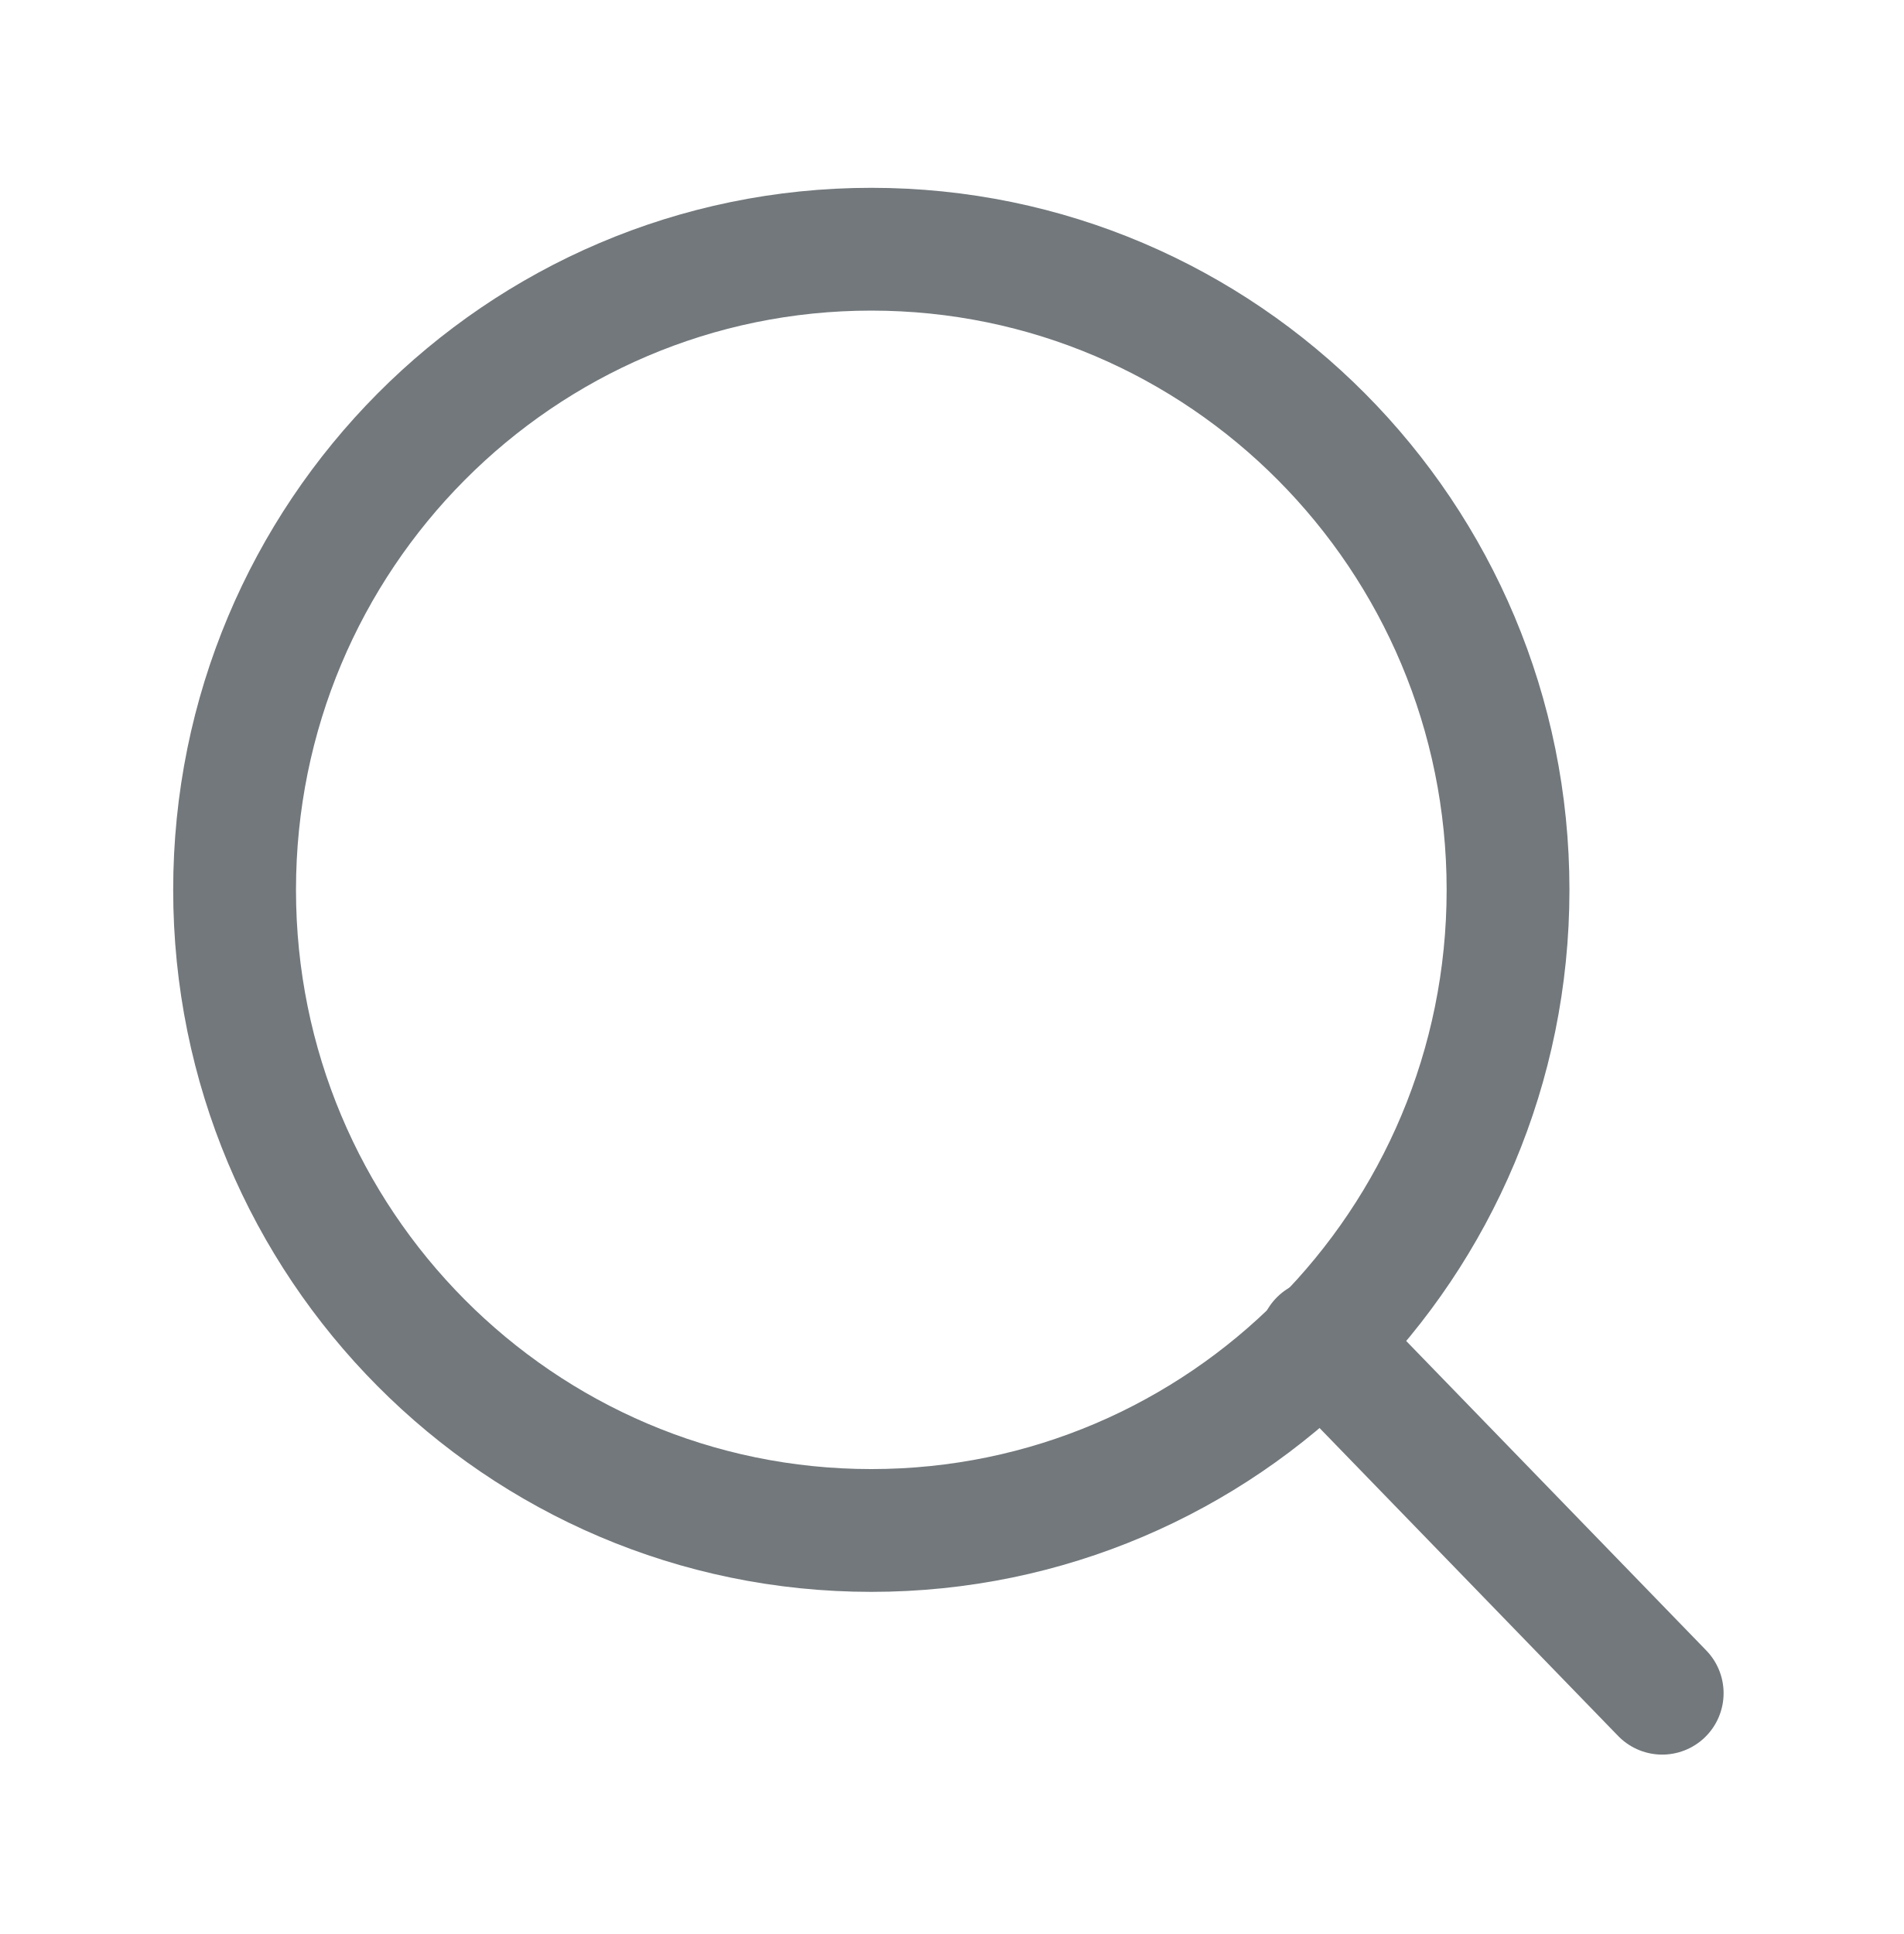
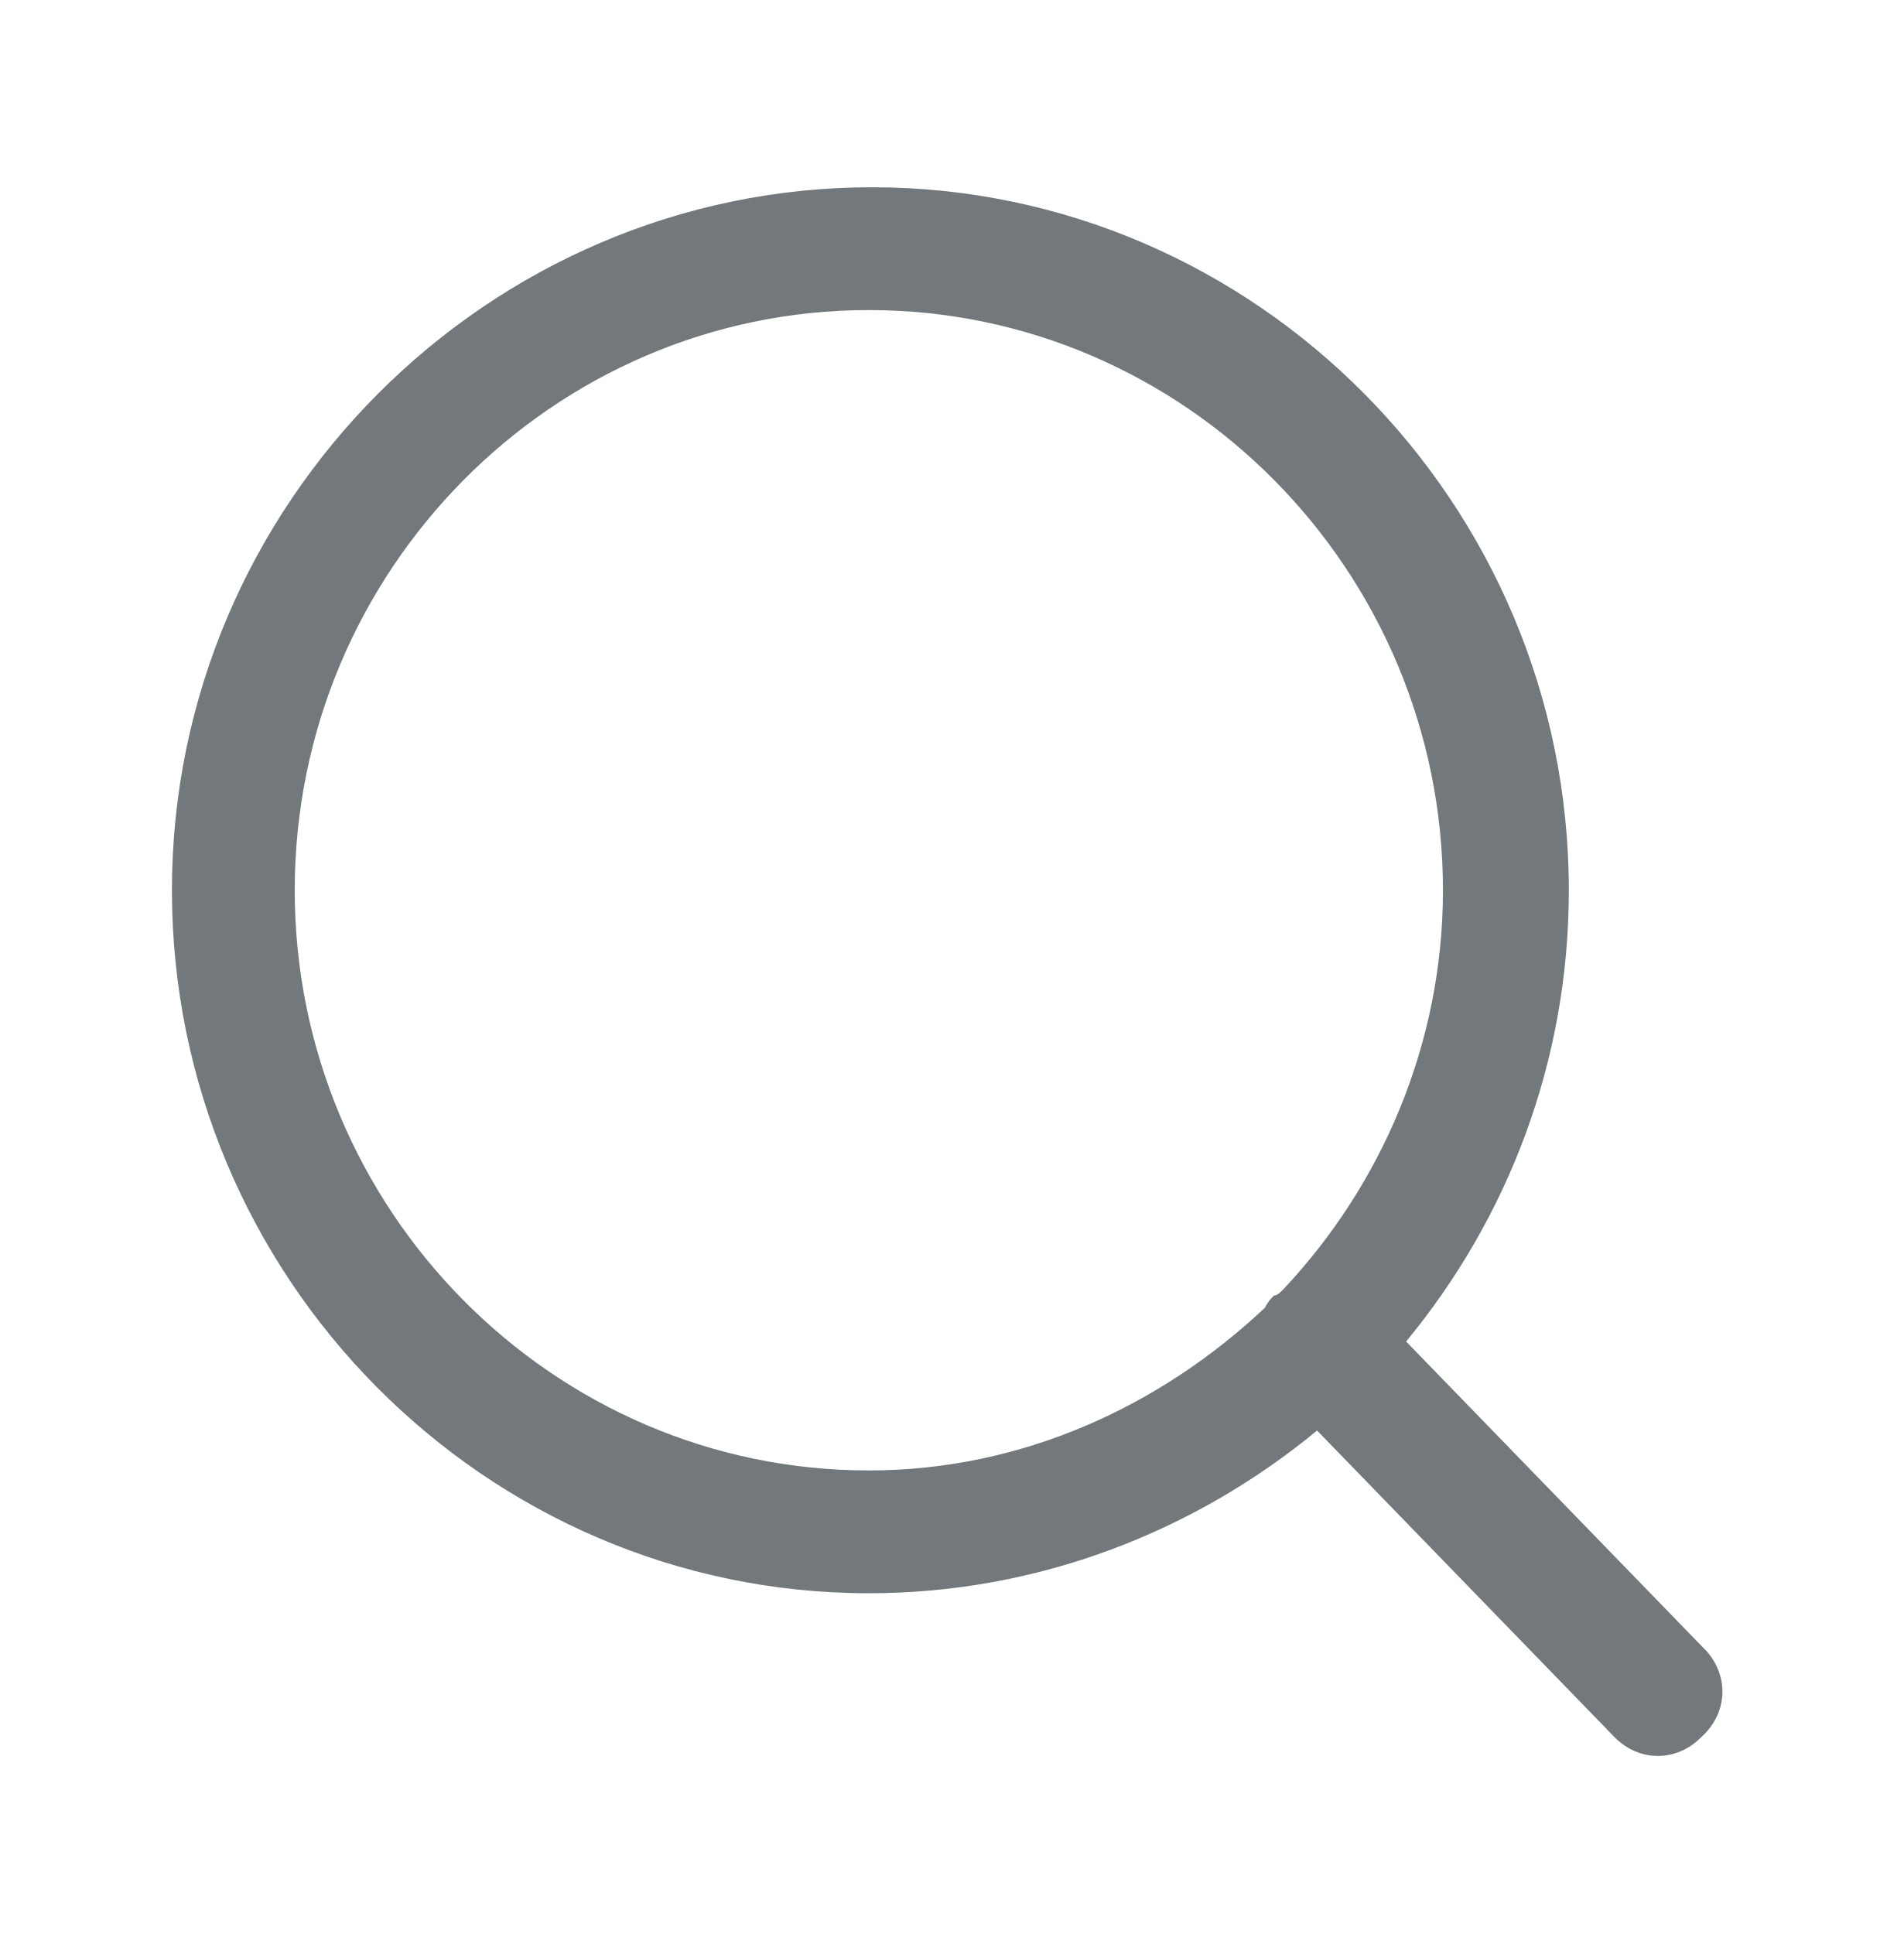
- <svg xmlns="http://www.w3.org/2000/svg" width="62" height="63" viewBox="0 0 62 63" fill="none">
-   <path fill-rule="evenodd" clip-rule="evenodd" d="M28.38 49.855C39.834 49.855 49.12 40.512 49.12 28.987C49.12 17.461 39.834 8.118 28.38 8.118C16.926 8.118 7.641 17.461 7.641 28.987C7.641 40.512 16.926 49.855 28.38 49.855Z" stroke="#72787C" stroke-width="4" stroke-linecap="round" stroke-linejoin="round" />
-   <path d="M54.141 55.156L43.007 43.672" stroke="#72787C" stroke-width="4" stroke-linecap="round" stroke-linejoin="round" />
+ <svg xmlns="http://www.w3.org/2000/svg" version="1.1" id="Layer_1" x="0px" y="0px" viewBox="0 0 62 63" style="enable-background:new 0 0 62 63;" xml:space="preserve">
+   <style type="text/css">
+ 	.st0{fill:#72787C;}
+ </style>
+   <path class="st0" d="M55.6,53.8l-9.8-10.1c3.3-4,5.3-9.1,5.3-14.7c0-12.6-10.2-22.9-22.7-22.9S5.6,16.4,5.6,29s10.2,22.9,22.7,22.9  c5.5,0,10.6-2,14.6-5.3l9.7,10c0.4,0.4,0.9,0.6,1.4,0.6c0.5,0,1-0.2,1.4-0.6C56.3,55.8,56.3,54.6,55.6,53.8z M9.6,29  c0-10.4,8.4-18.9,18.7-18.9c10.3,0,18.7,8.5,18.7,18.9c0,5-2,9.6-5.2,13c-0.1,0.1-0.2,0.2-0.3,0.2c-0.1,0.1-0.2,0.2-0.3,0.4  c-3.4,3.2-7.9,5.3-12.9,5.3C18,47.9,9.6,39.4,9.6,29z" />
</svg>
